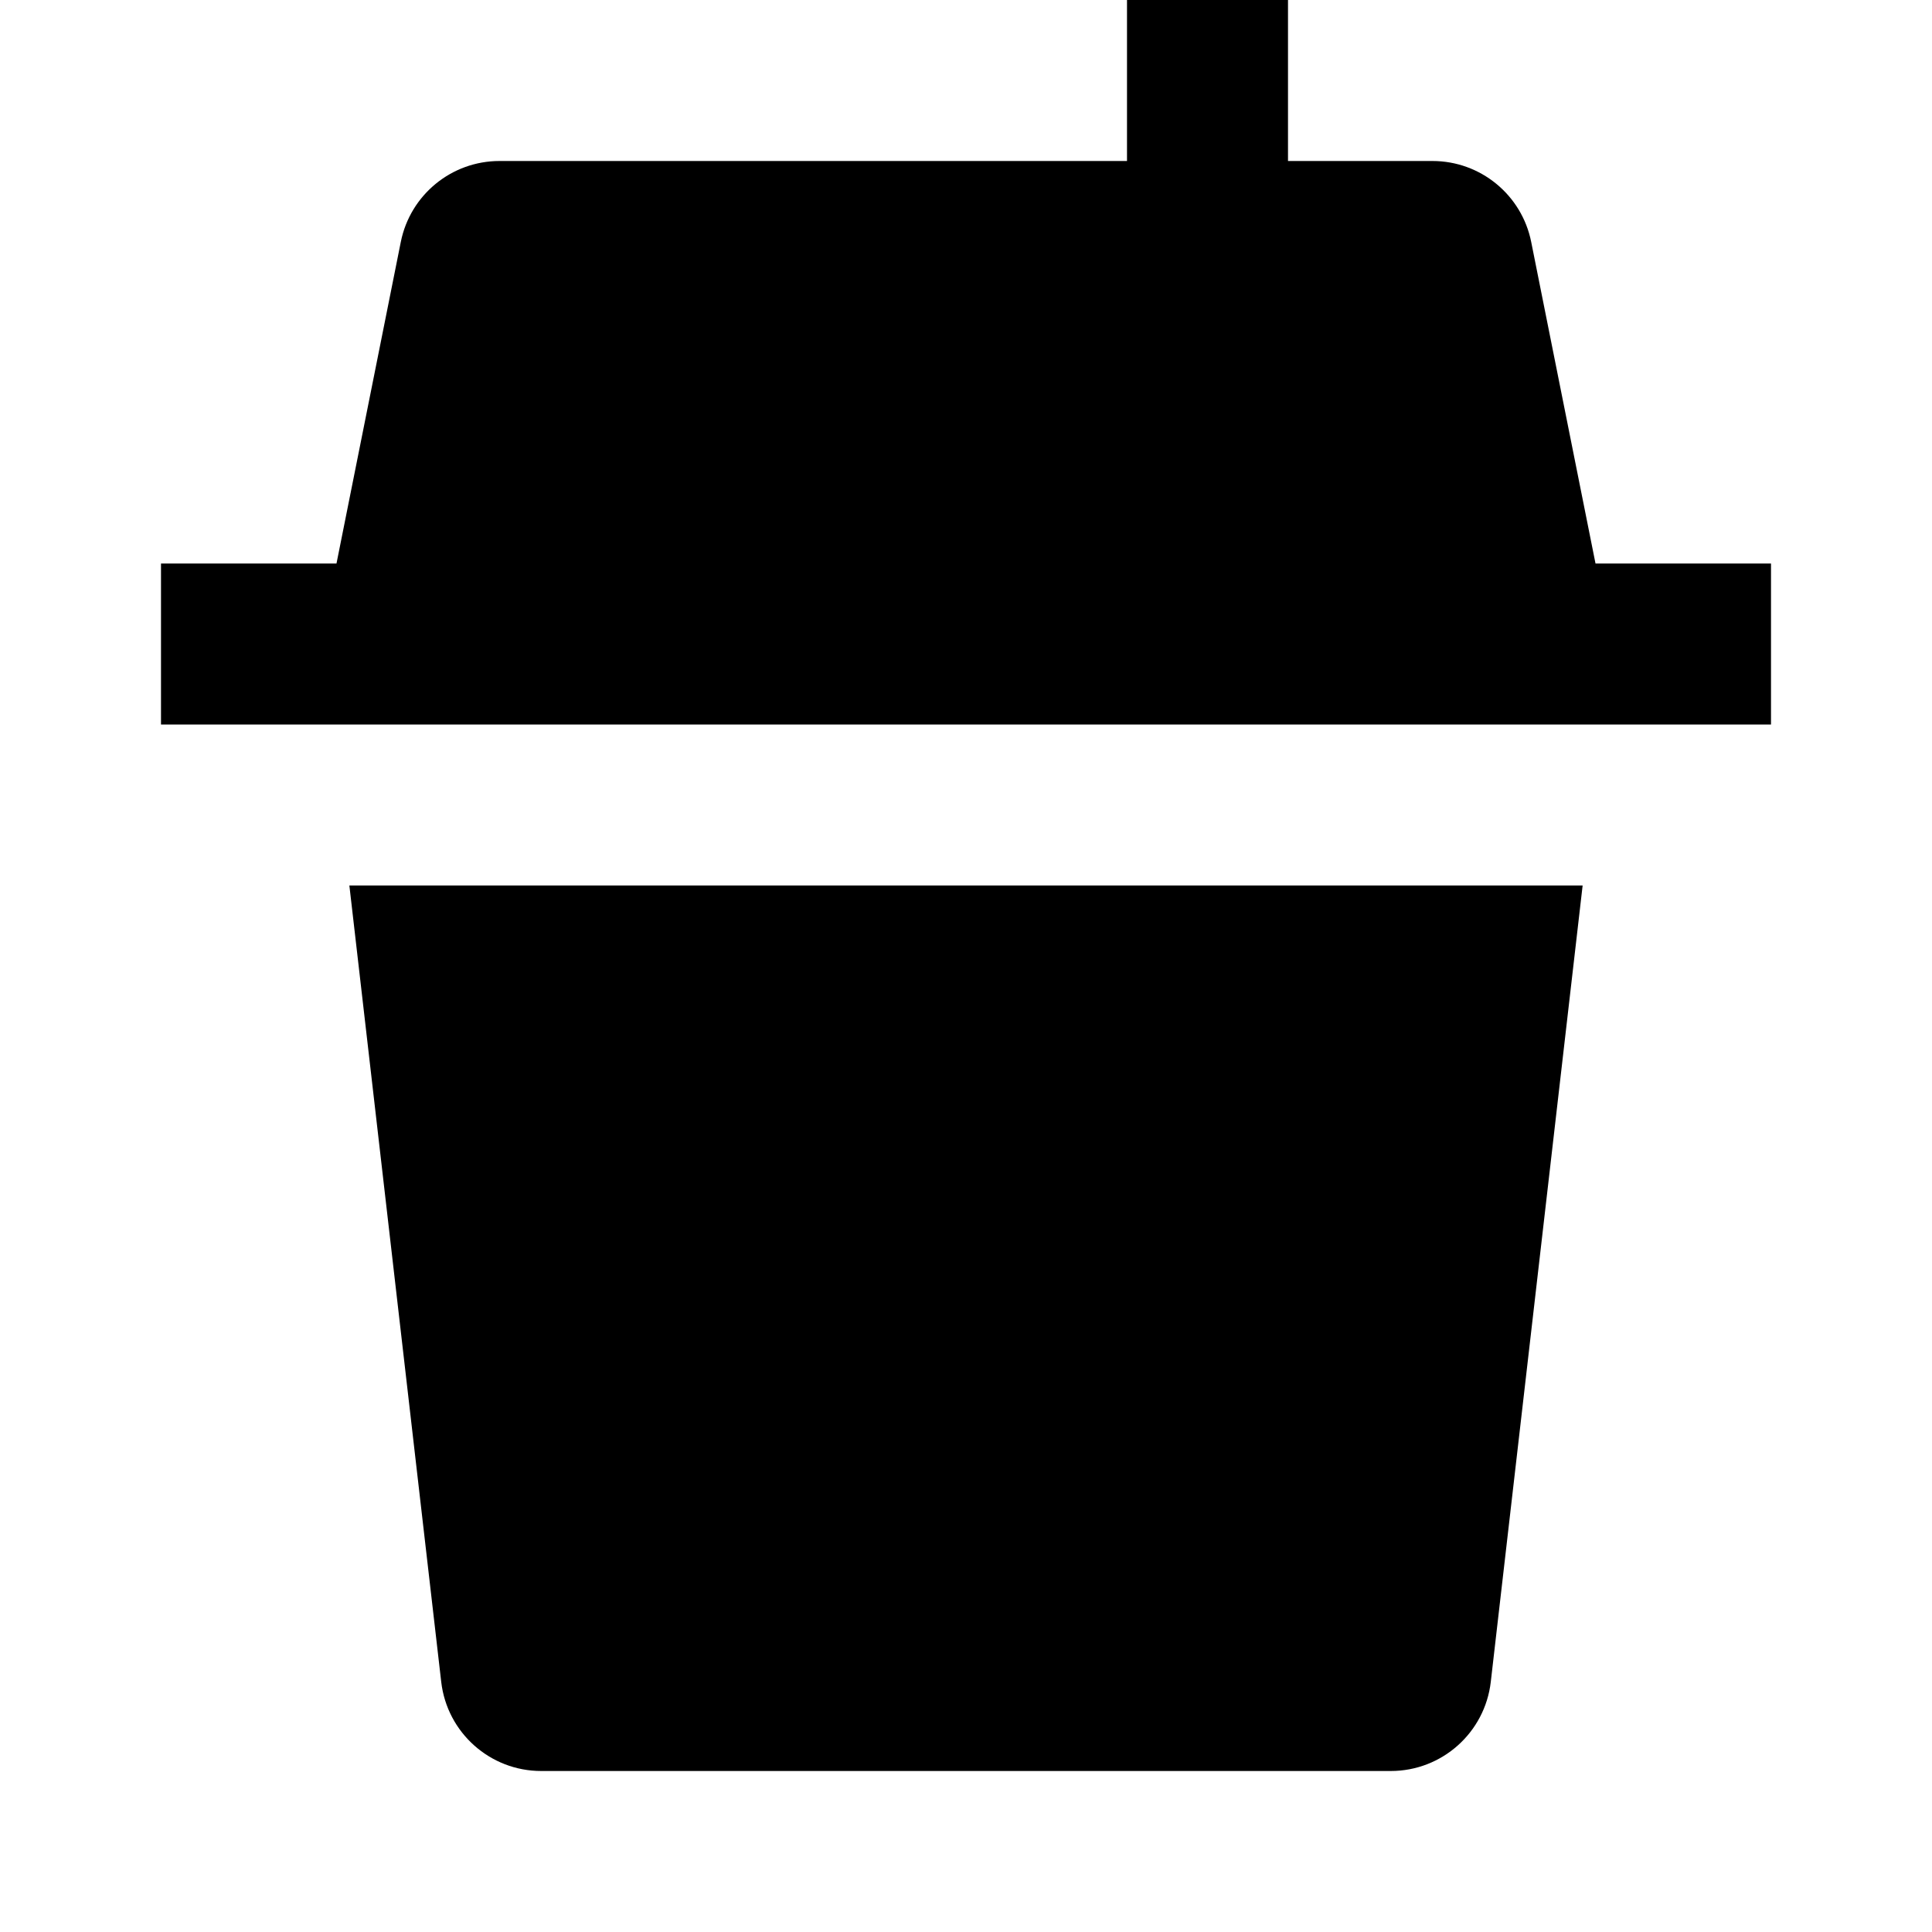
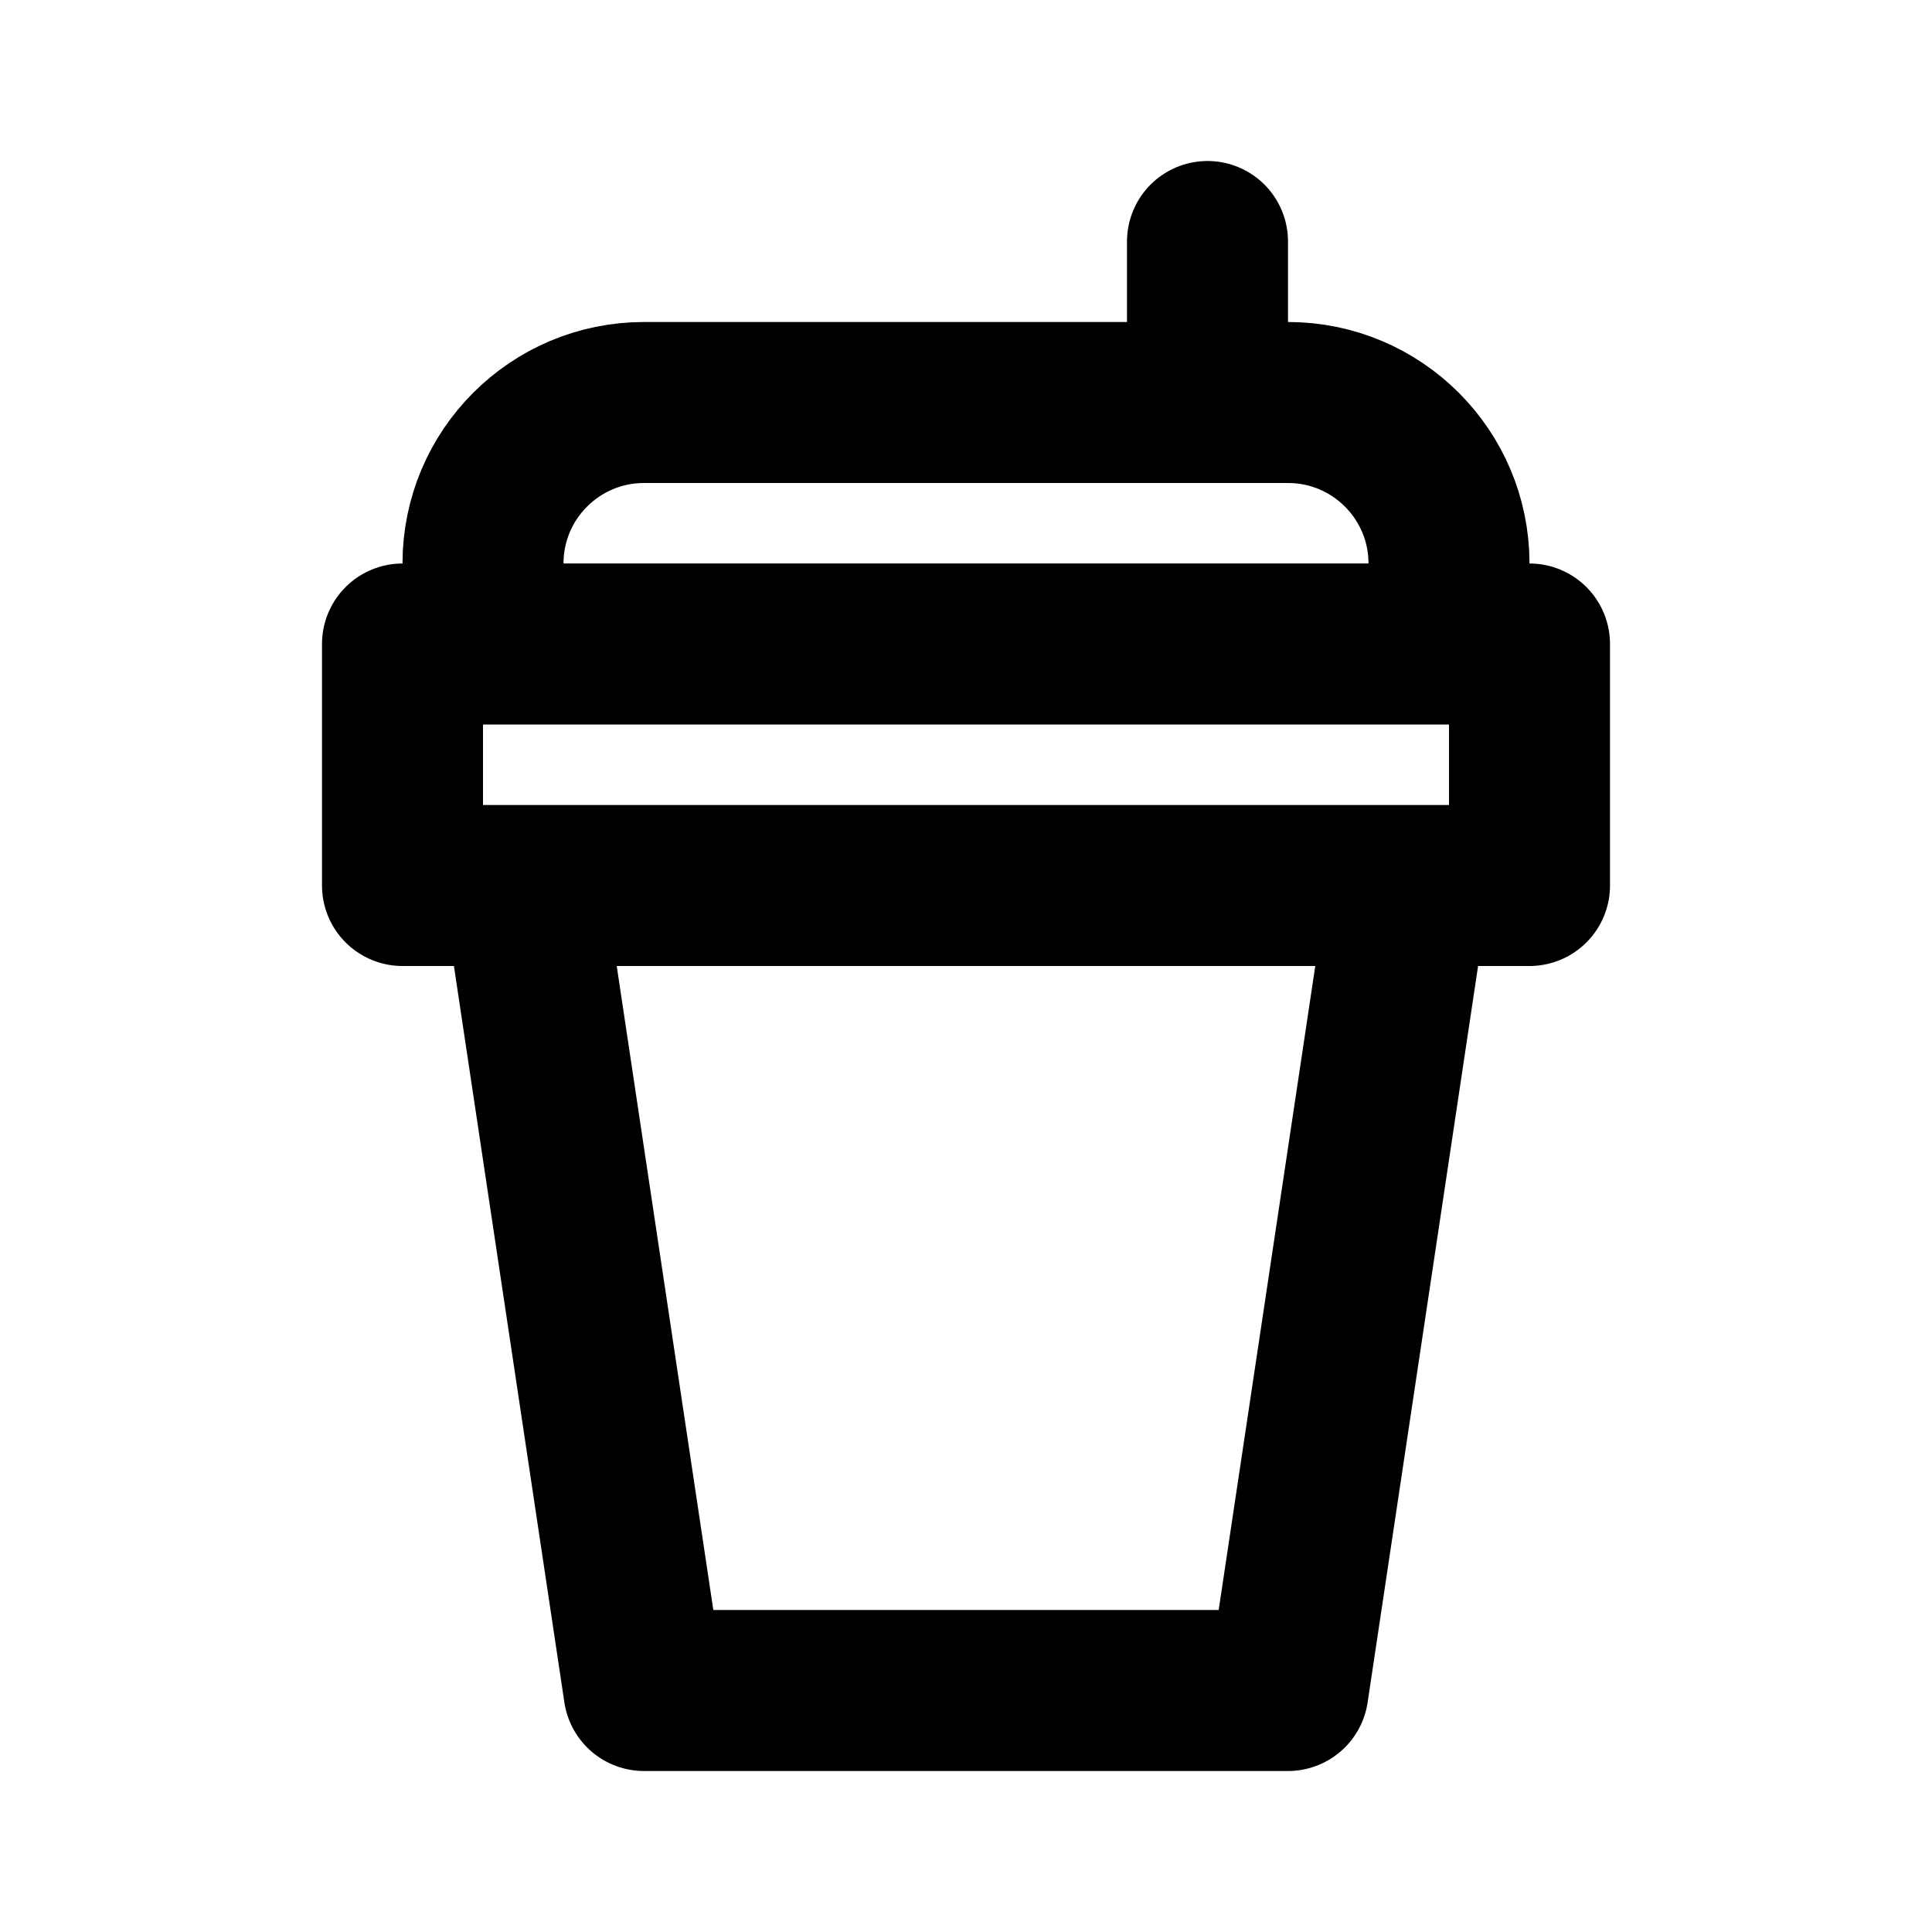
- <svg xmlns="http://www.w3.org/2000/svg" viewBox="0 0 24 24" width="36" height="36" fill="rgba(0,0,0,1)">
-   <path d="M14 2H6.205C5.609 2 5.096 2.421 4.979 3.005L4.18 7H2V9H4.109H19.891H22V7H19.82L19.021 3.005C18.904 2.421 18.391 2 17.795 2H16V0H14V2ZM19.66 11H4.34L5.481 20.893C5.554 21.524 6.088 22 6.723 22H17.277C17.912 22 18.446 21.524 18.519 20.893L19.66 11Z" />
+ <svg xmlns="http://www.w3.org/2000/svg" width="24" height="24" viewBox="0 0 24 24">
+   <path fill="none" stroke="currentColor" stroke-linecap="round" stroke-linejoin="round" stroke-width="2" d="M5 11h14V8H5zm12.5 0L16 21H8L6.5 11M6 8V7a2 2 0 0 1 2-2h8a2 2 0 0 1 2 2v1m-3-3V3" />
</svg>
